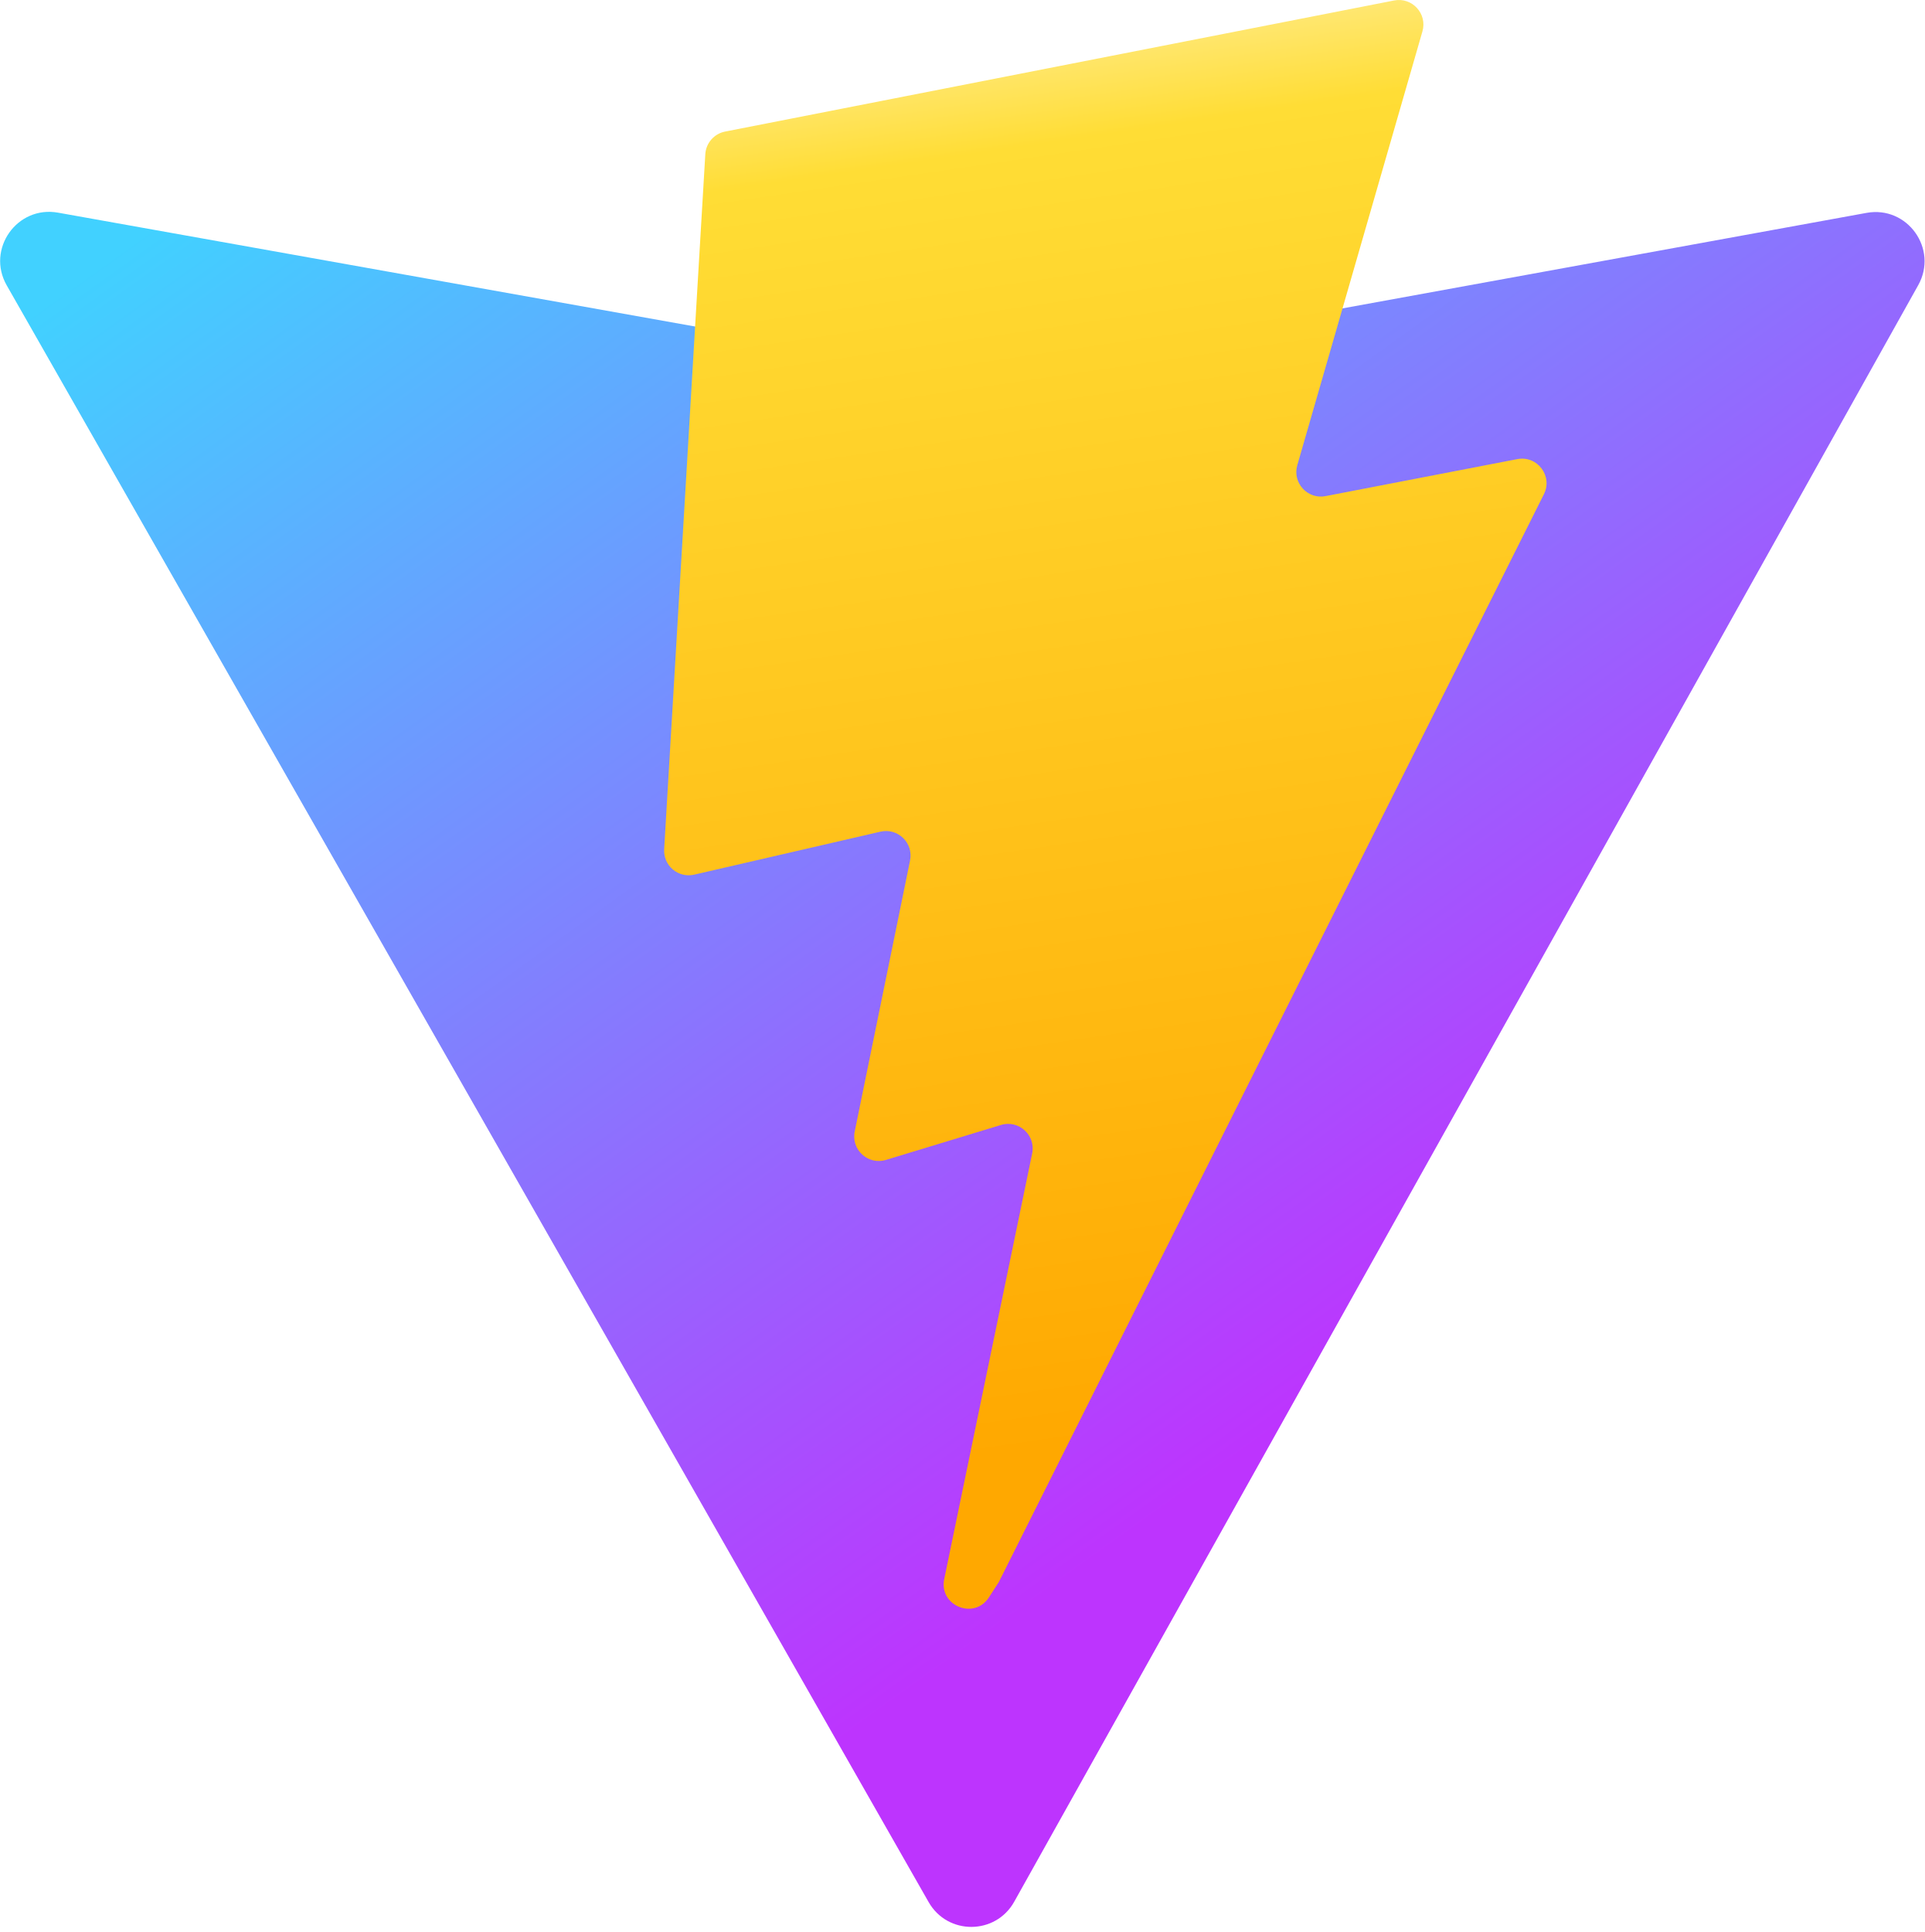
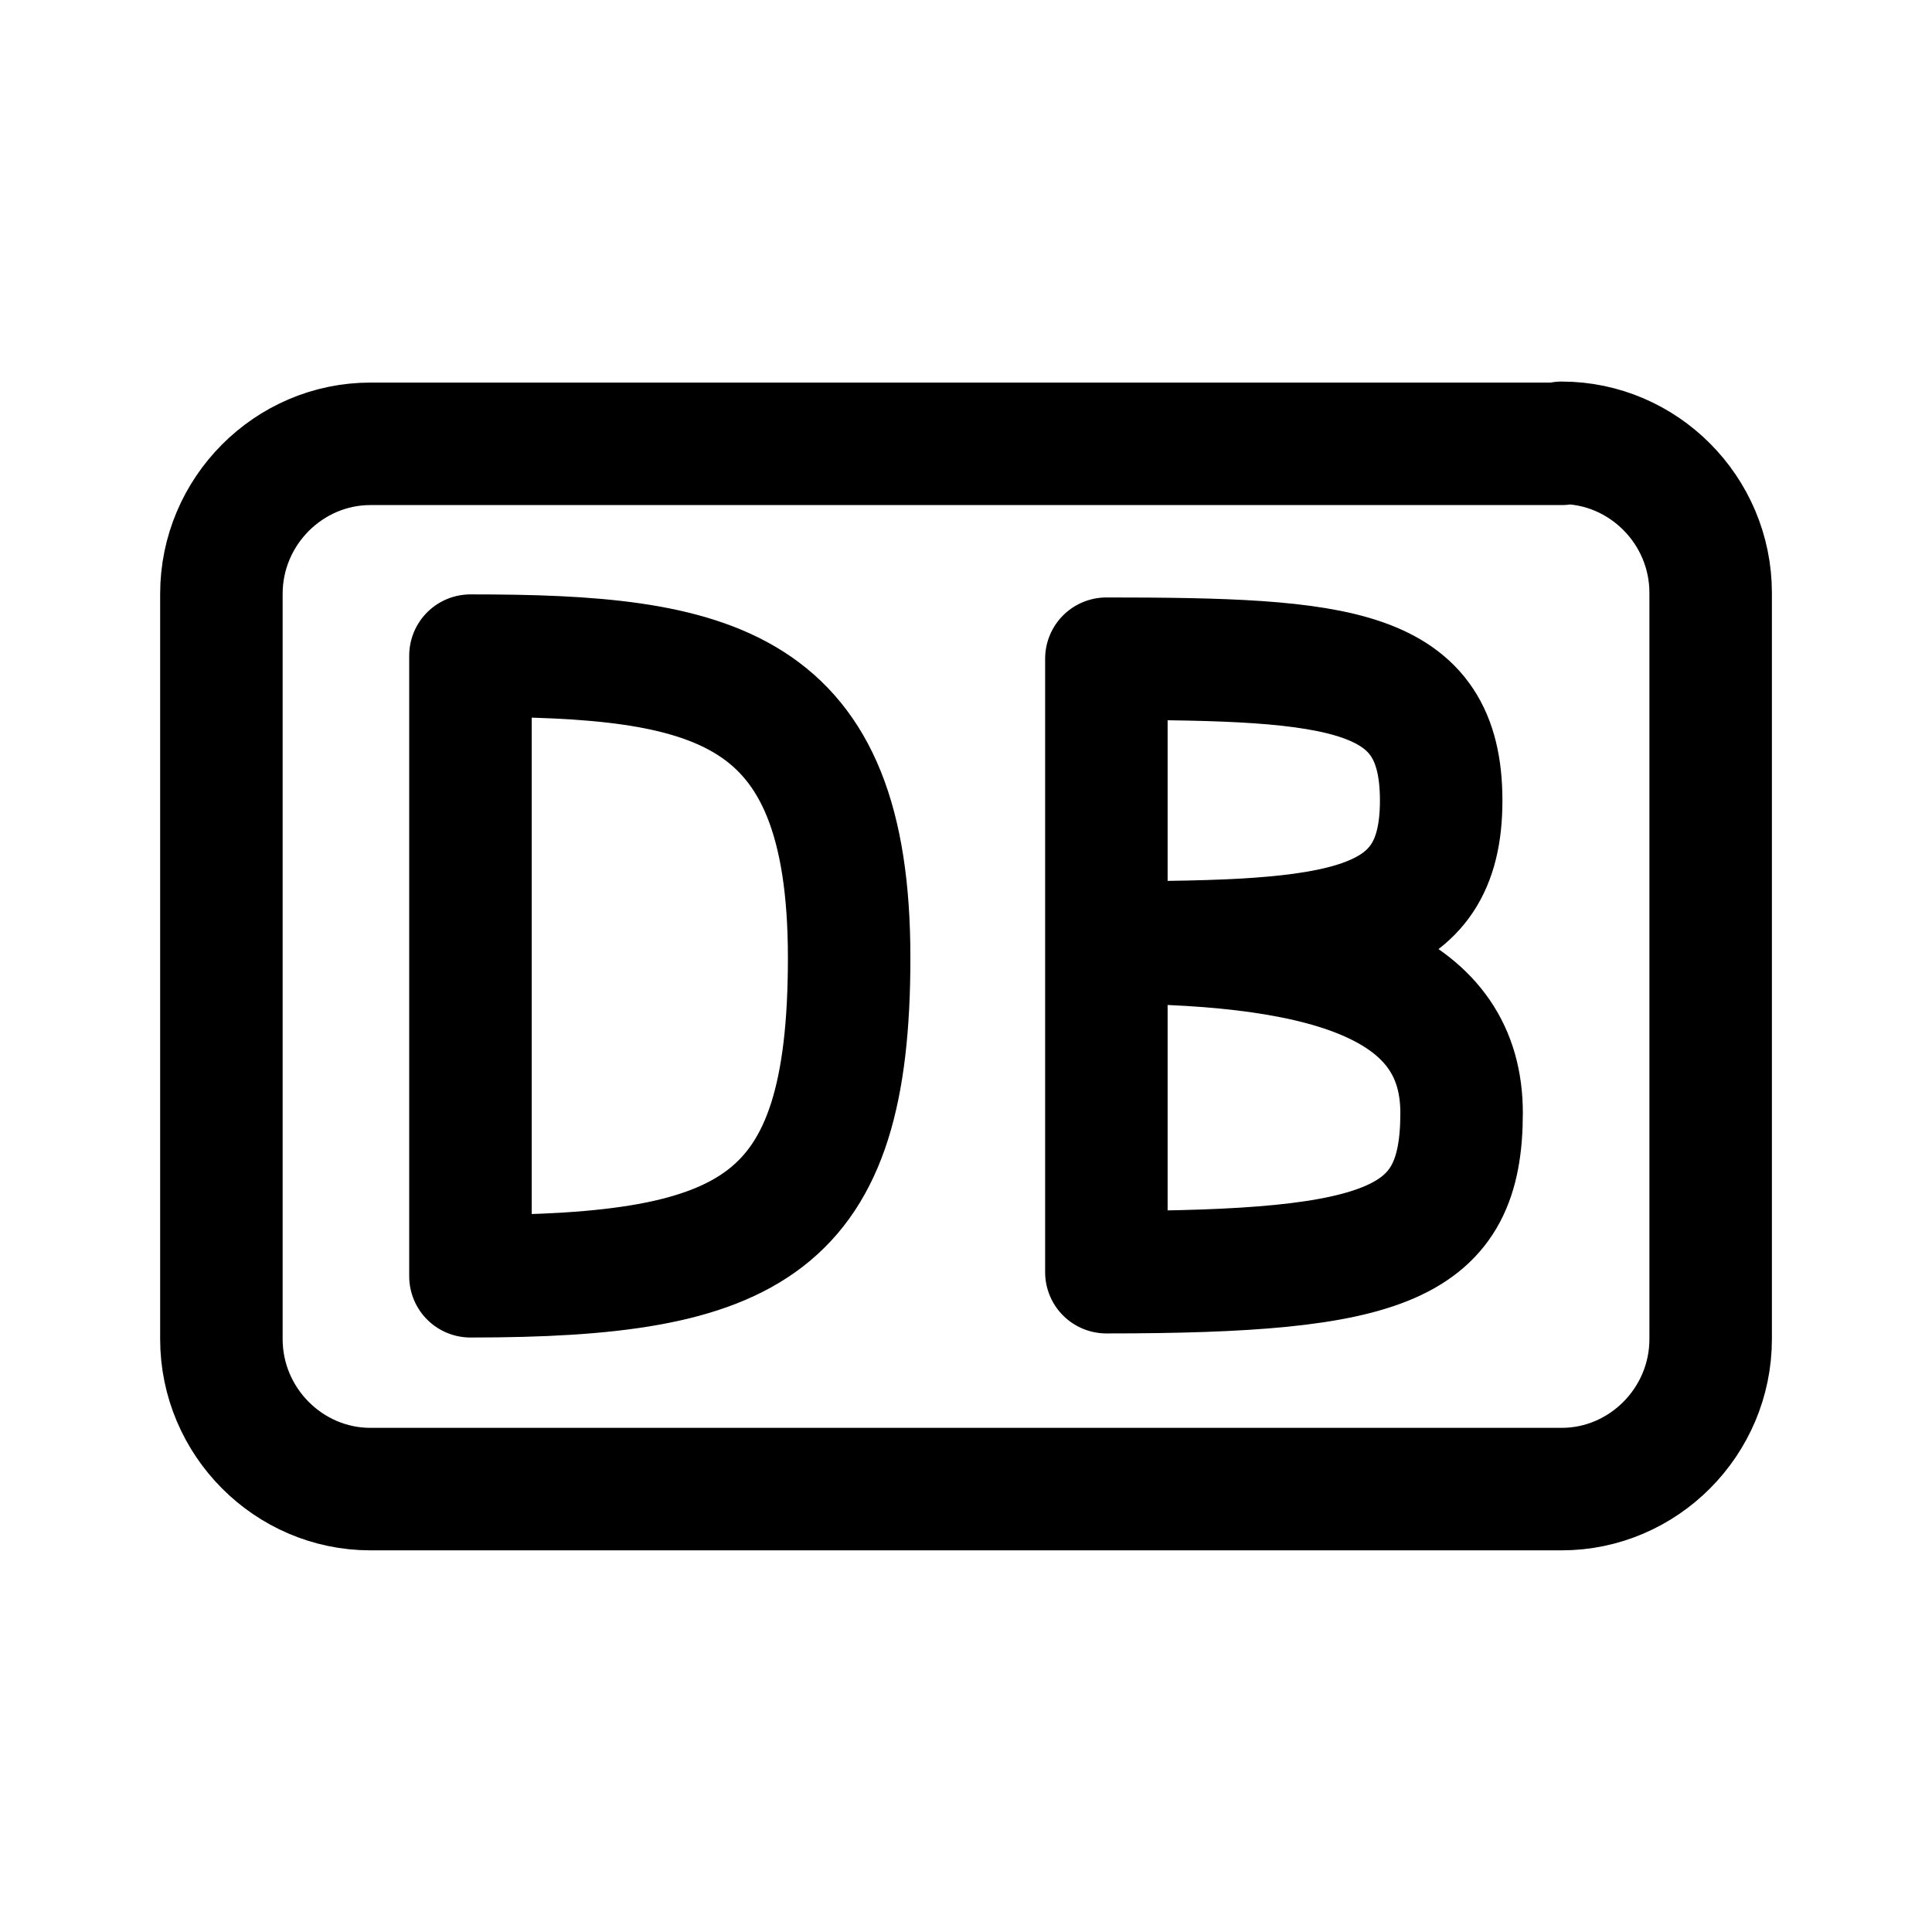
- <svg xmlns="http://www.w3.org/2000/svg" aria-hidden="true" role="img" class="iconify iconify--logos" width="31.88" height="32" preserveAspectRatio="xMidYMid meet" viewBox="0 0 256 257">
-   <defs>
-     <linearGradient id="IconifyId1813088fe1fbc01fb466" x1="-.828%" x2="57.636%" y1="7.652%" y2="78.411%">
-       <stop offset="0%" stop-color="#41D1FF" />
-       <stop offset="100%" stop-color="#BD34FE" />
-     </linearGradient>
-     <linearGradient id="IconifyId1813088fe1fbc01fb467" x1="43.376%" x2="50.316%" y1="2.242%" y2="89.03%">
-       <stop offset="0%" stop-color="#FFEA83" />
-       <stop offset="8.333%" stop-color="#FFDD35" />
-       <stop offset="100%" stop-color="#FFA800" />
-     </linearGradient>
-   </defs>
-   <path fill="url(#IconifyId1813088fe1fbc01fb466)" d="M255.153 37.938L134.897 252.976c-2.483 4.44-8.862 4.466-11.382.048L.875 37.958c-2.746-4.814 1.371-10.646 6.827-9.67l120.385 21.517a6.537 6.537 0 0 0 2.322-.004l117.867-21.483c5.438-.991 9.574 4.796 6.877 9.62Z" />
-   <path fill="url(#IconifyId1813088fe1fbc01fb467)" d="M185.432.063L96.44 17.501a3.268 3.268 0 0 0-2.634 3.014l-5.474 92.456a3.268 3.268 0 0 0 3.997 3.378l24.777-5.718c2.318-.535 4.413 1.507 3.936 3.838l-7.361 36.047c-.495 2.426 1.782 4.5 4.151 3.78l15.304-4.649c2.372-.72 4.652 1.36 4.15 3.788l-11.698 56.621c-.732 3.542 3.979 5.473 5.943 2.437l1.313-2.028l72.516-144.72c1.215-2.423-.88-5.186-3.54-4.672l-25.505 4.922c-2.396.462-4.435-1.77-3.759-4.114l16.646-57.705c.677-2.35-1.37-4.583-3.769-4.113Z" />
+ <svg xmlns="http://www.w3.org/2000/svg" width="800px" height="800px" viewBox="0 0 192 192" fill="none">
+   <g stroke="#000000" stroke-linejoin="round" stroke-width="12">
+     <path d="M154.35 44.85H37.65c-8 0-14.6 6.6-14.6 14.7v73c0 8.1 6.6 14.7 14.6 14.7h116.7c8 0 14.6-6.6 14.6-14.7v-73.1c0-8.1-6.6-14.7-14.6-14.7z" transform="matrix(1.0144 0 0 1.01443 -1.38 -1.39)" />
+     <path d="M47.45 65.6v60.8c27.6 0 37.1-4.8 37.1-31.2 0-27-13.4-29.6-37-29.6zm62.3.3V126c27.7 0 34.8-2.7 34.8-15.6 0-12-11.7-16.7-34.8-16.7 23.1 0 32.8-1 32.8-13.9 0-13-9.7-13.9-32.8-13.9z" transform="matrix(1.0144 0 0 1.01443 -1.38 -1.39)" />
+   </g>
</svg>
